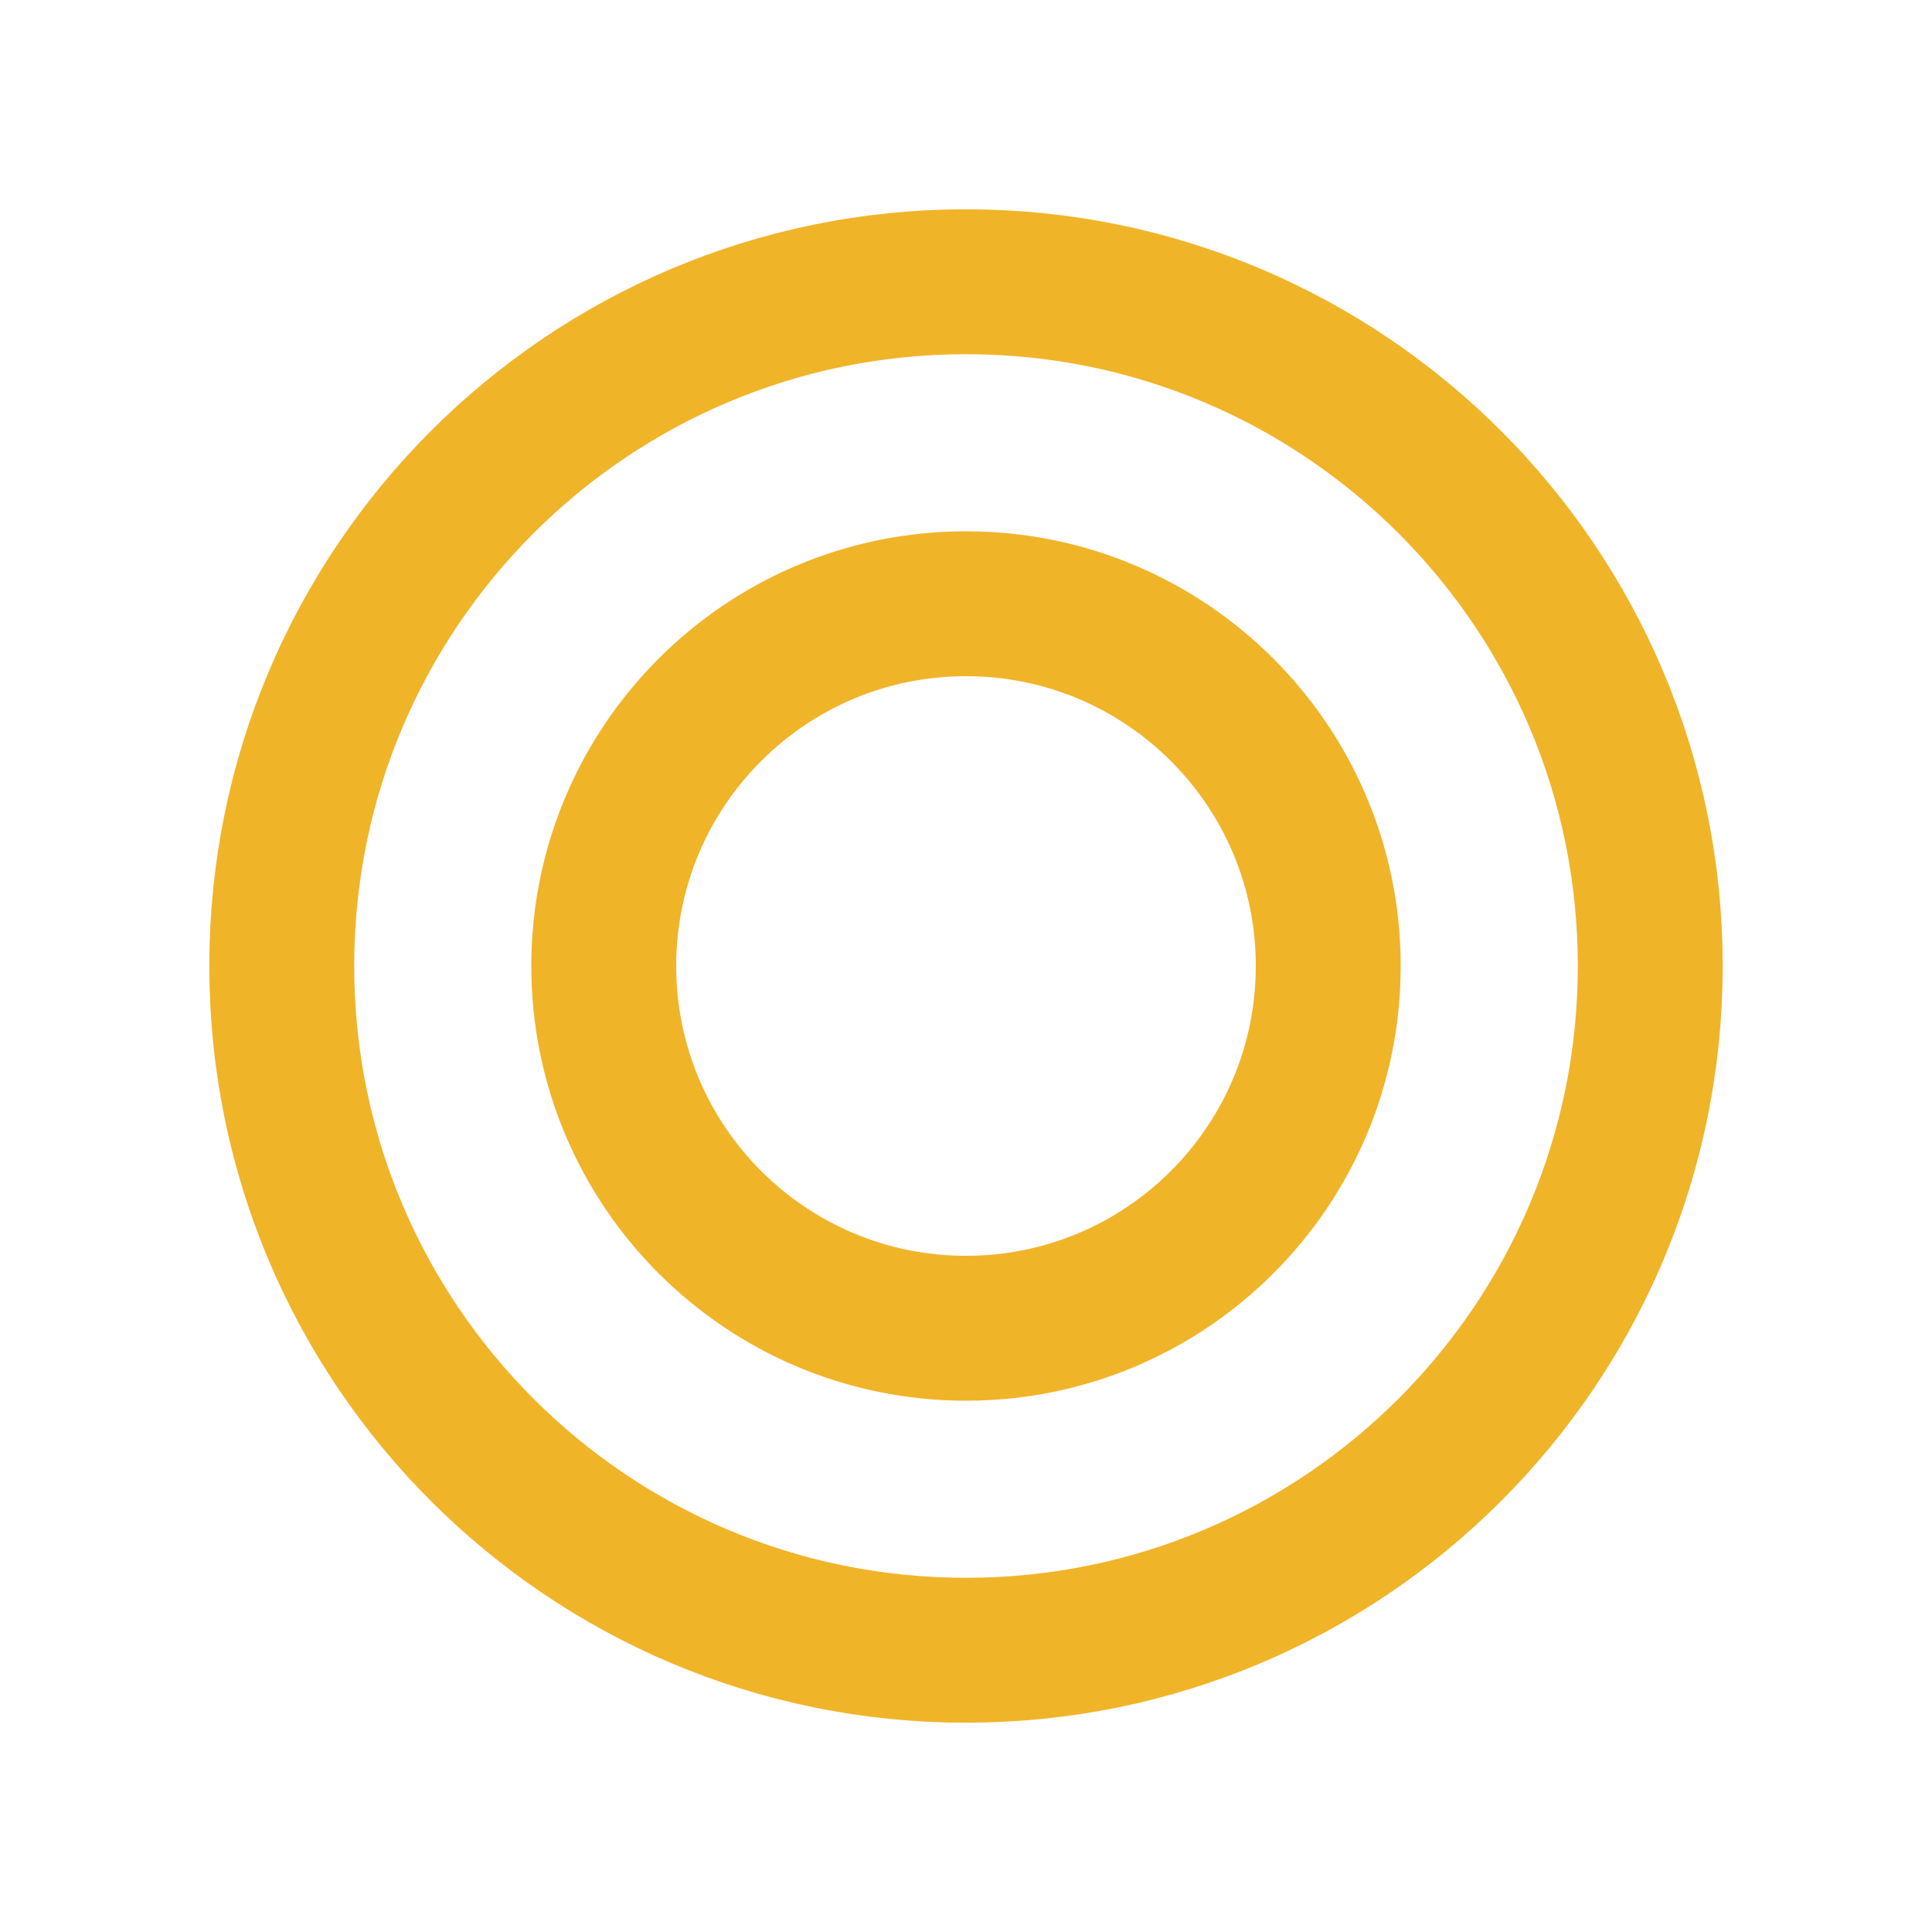
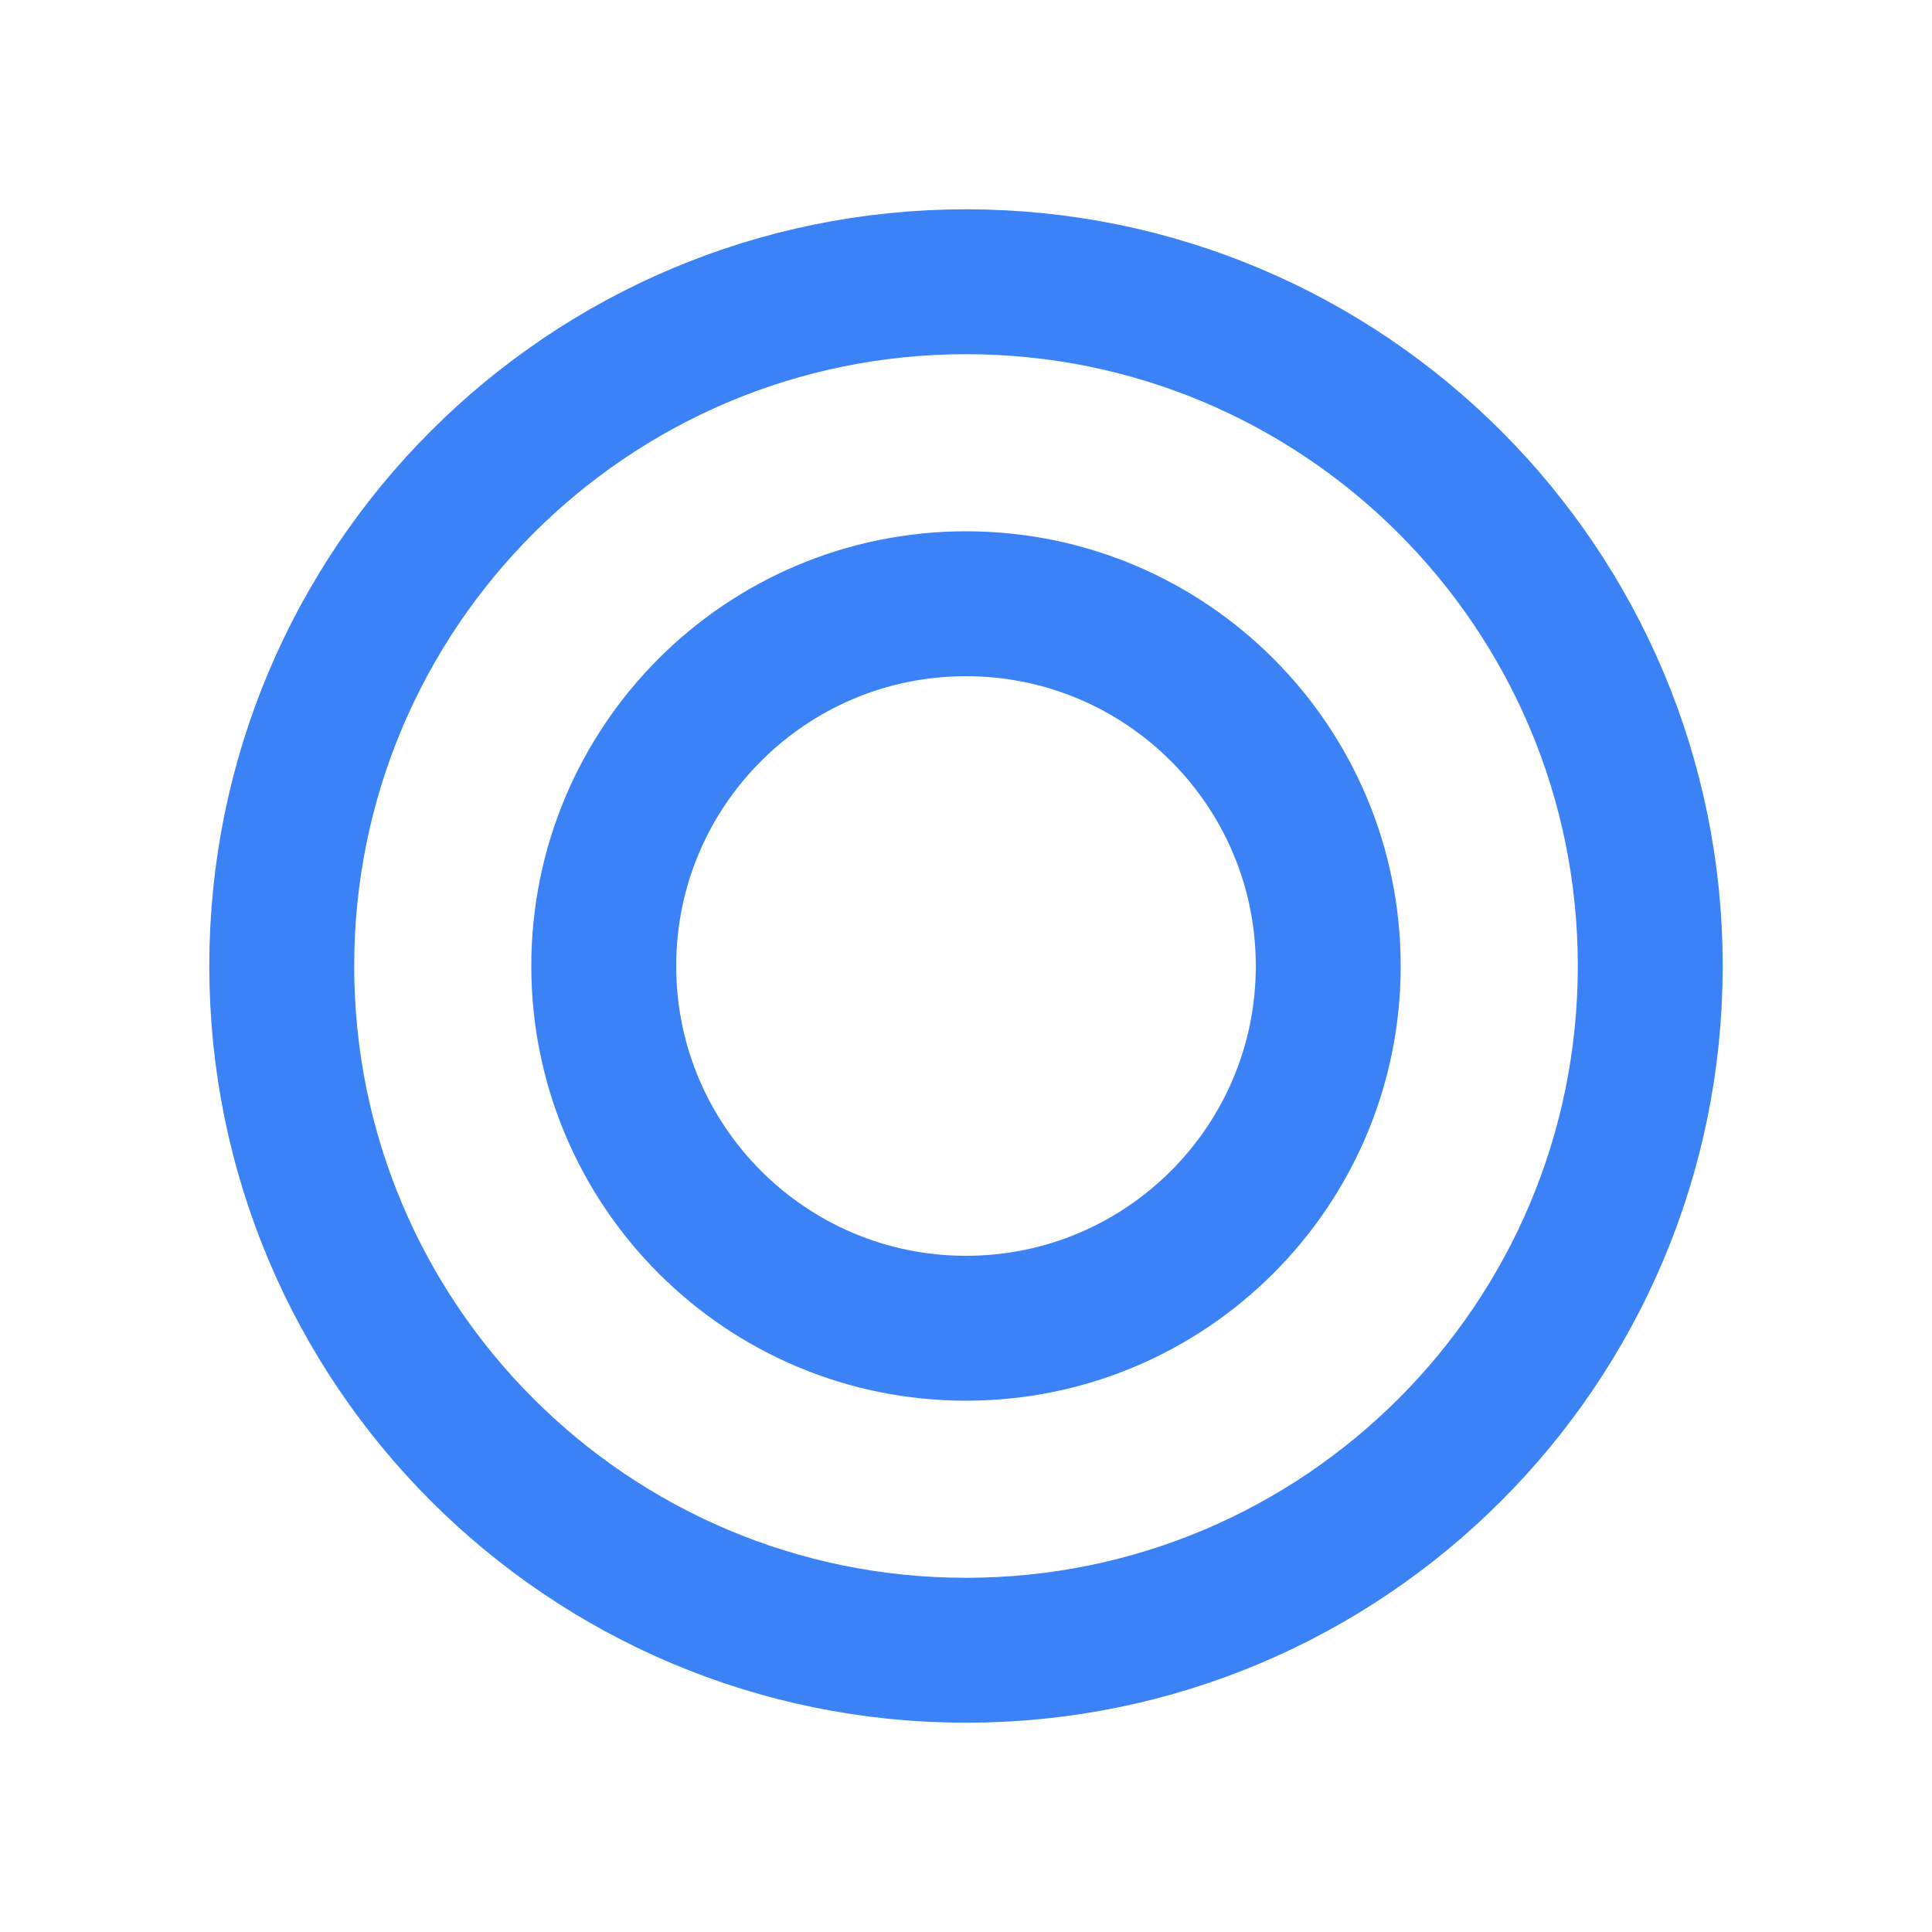
- <svg xmlns="http://www.w3.org/2000/svg" viewBox="0 0 24 24" fill="none" stroke="#f0b429" stroke-width="1.8" stroke-linecap="round" stroke-linejoin="round">
+ <svg xmlns="http://www.w3.org/2000/svg" viewBox="0 0 24 24" fill="none" stroke="#3b82f6" stroke-width="1.8" stroke-linecap="round" stroke-linejoin="round">
  <circle cx="12" cy="12" r="8.5" />
  <circle cx="12" cy="12" r="4.5" />
</svg>
